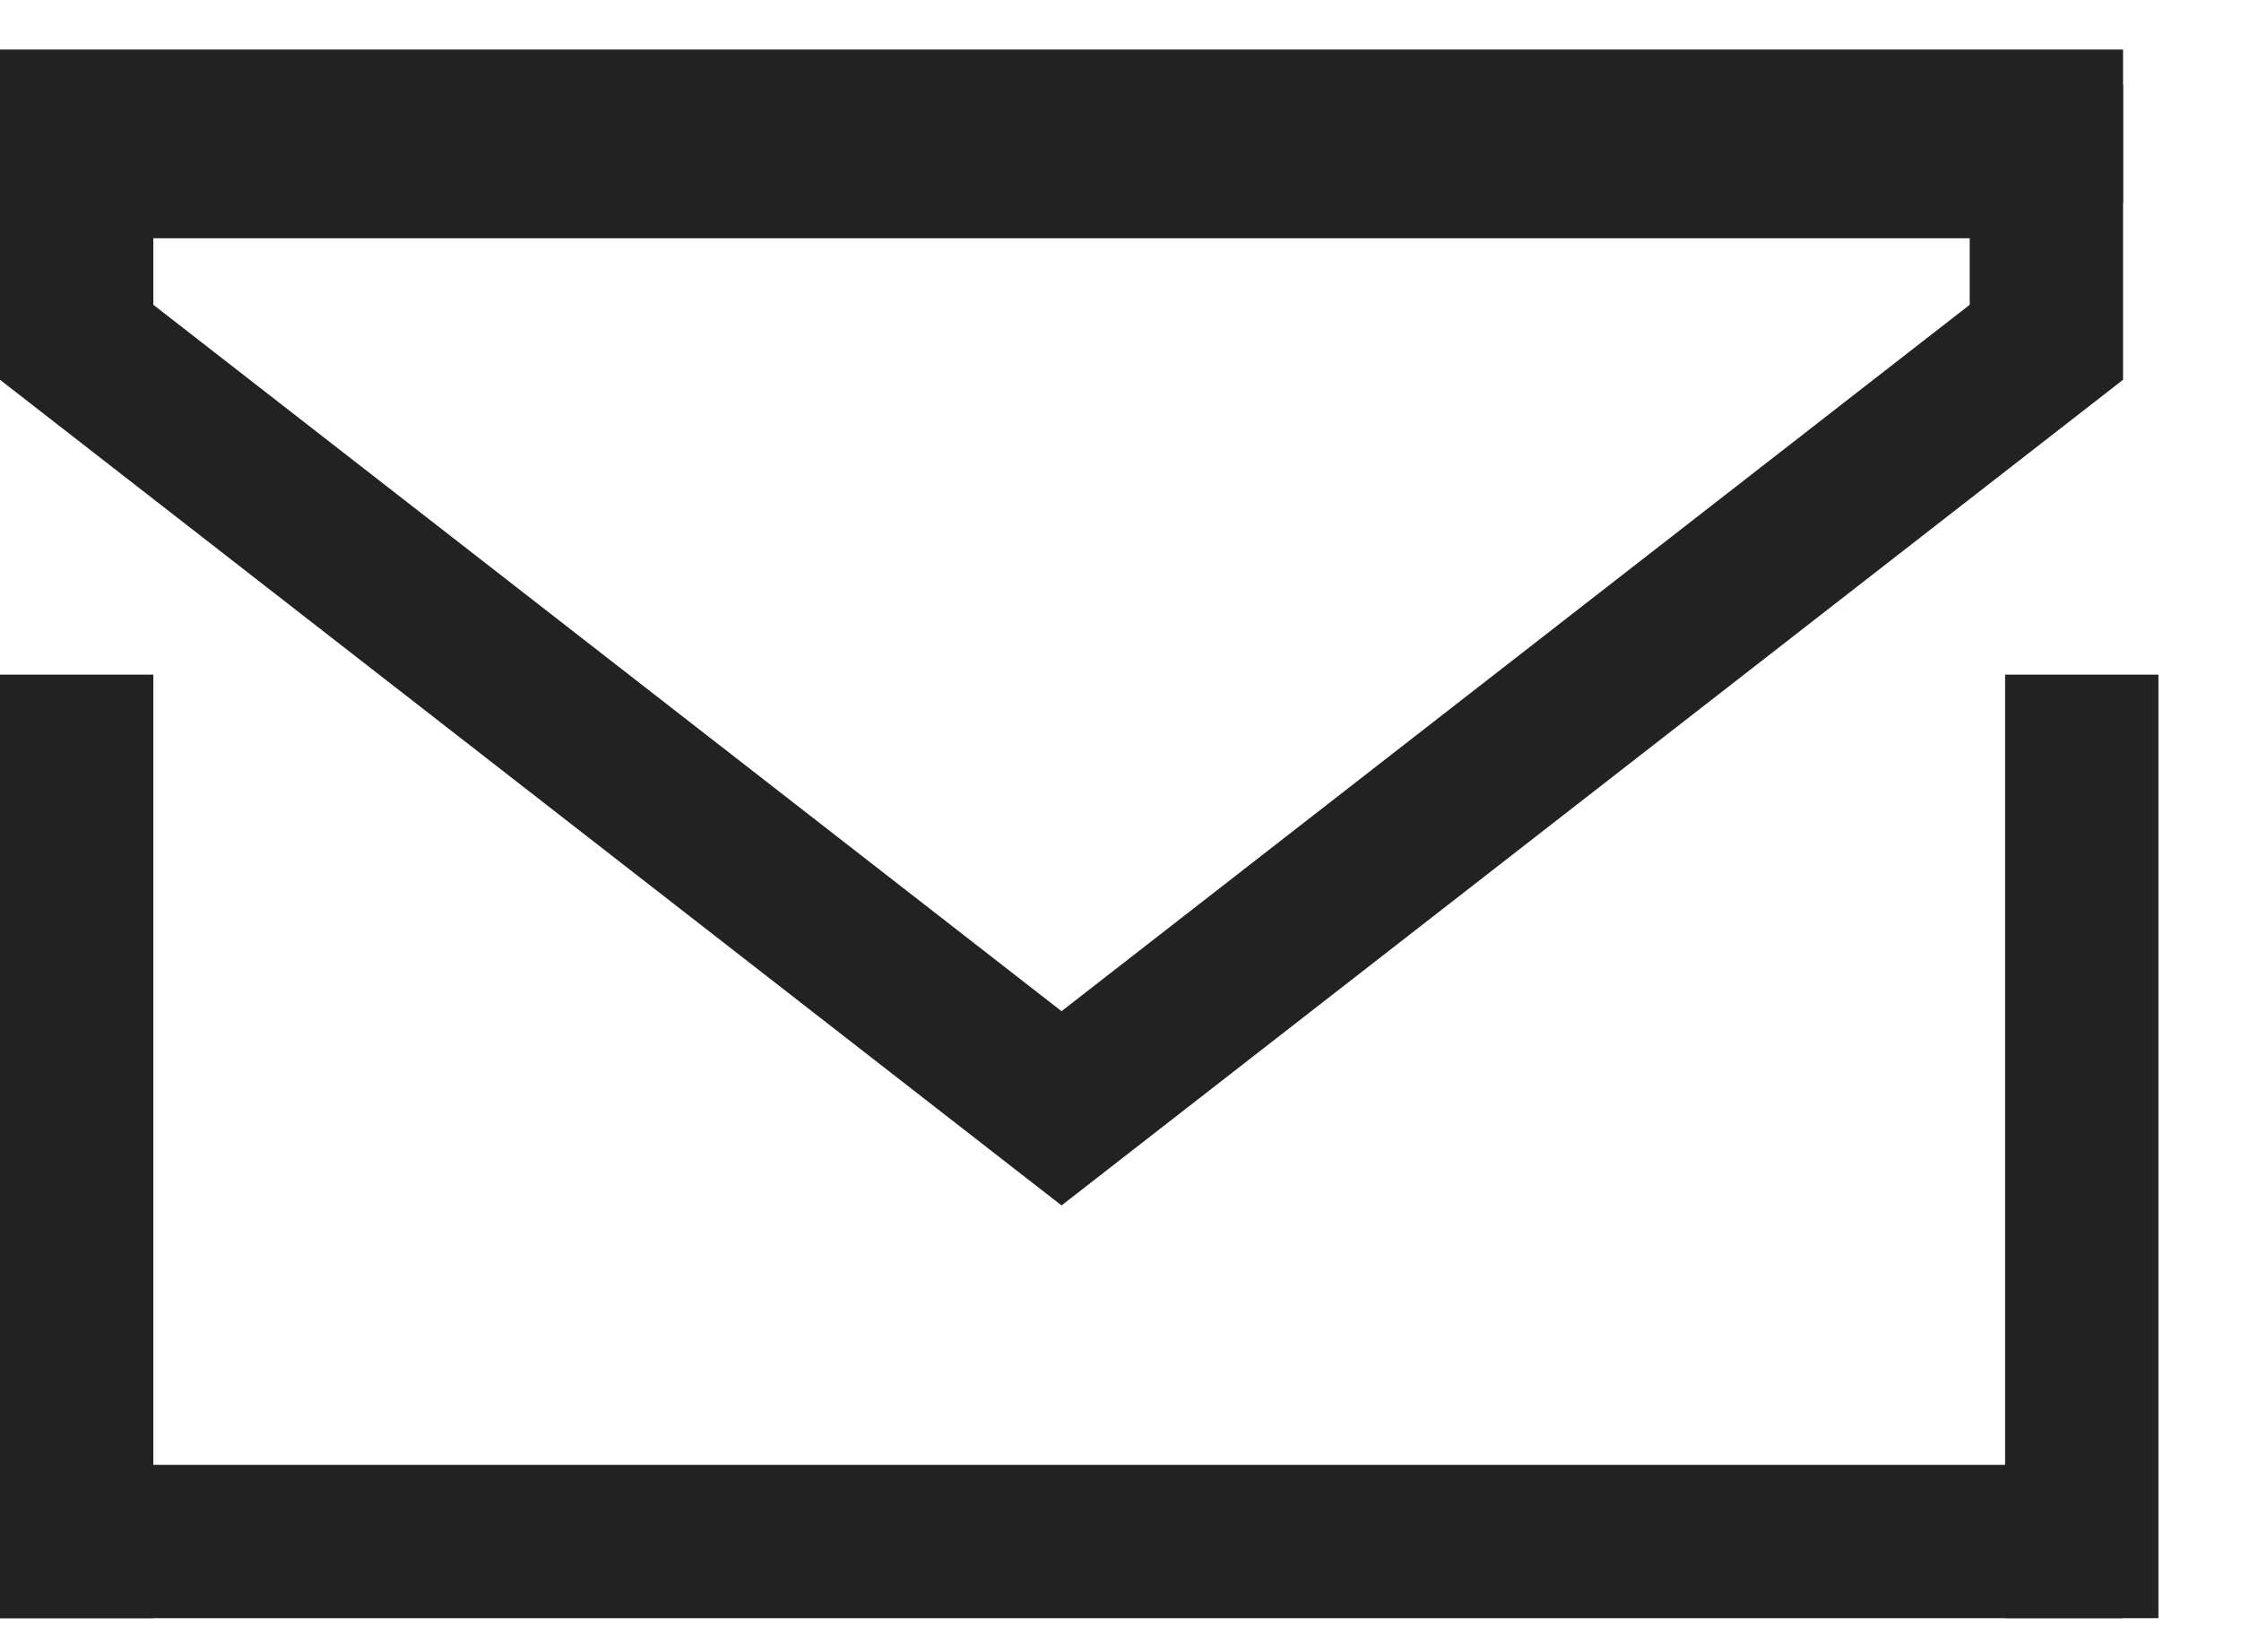
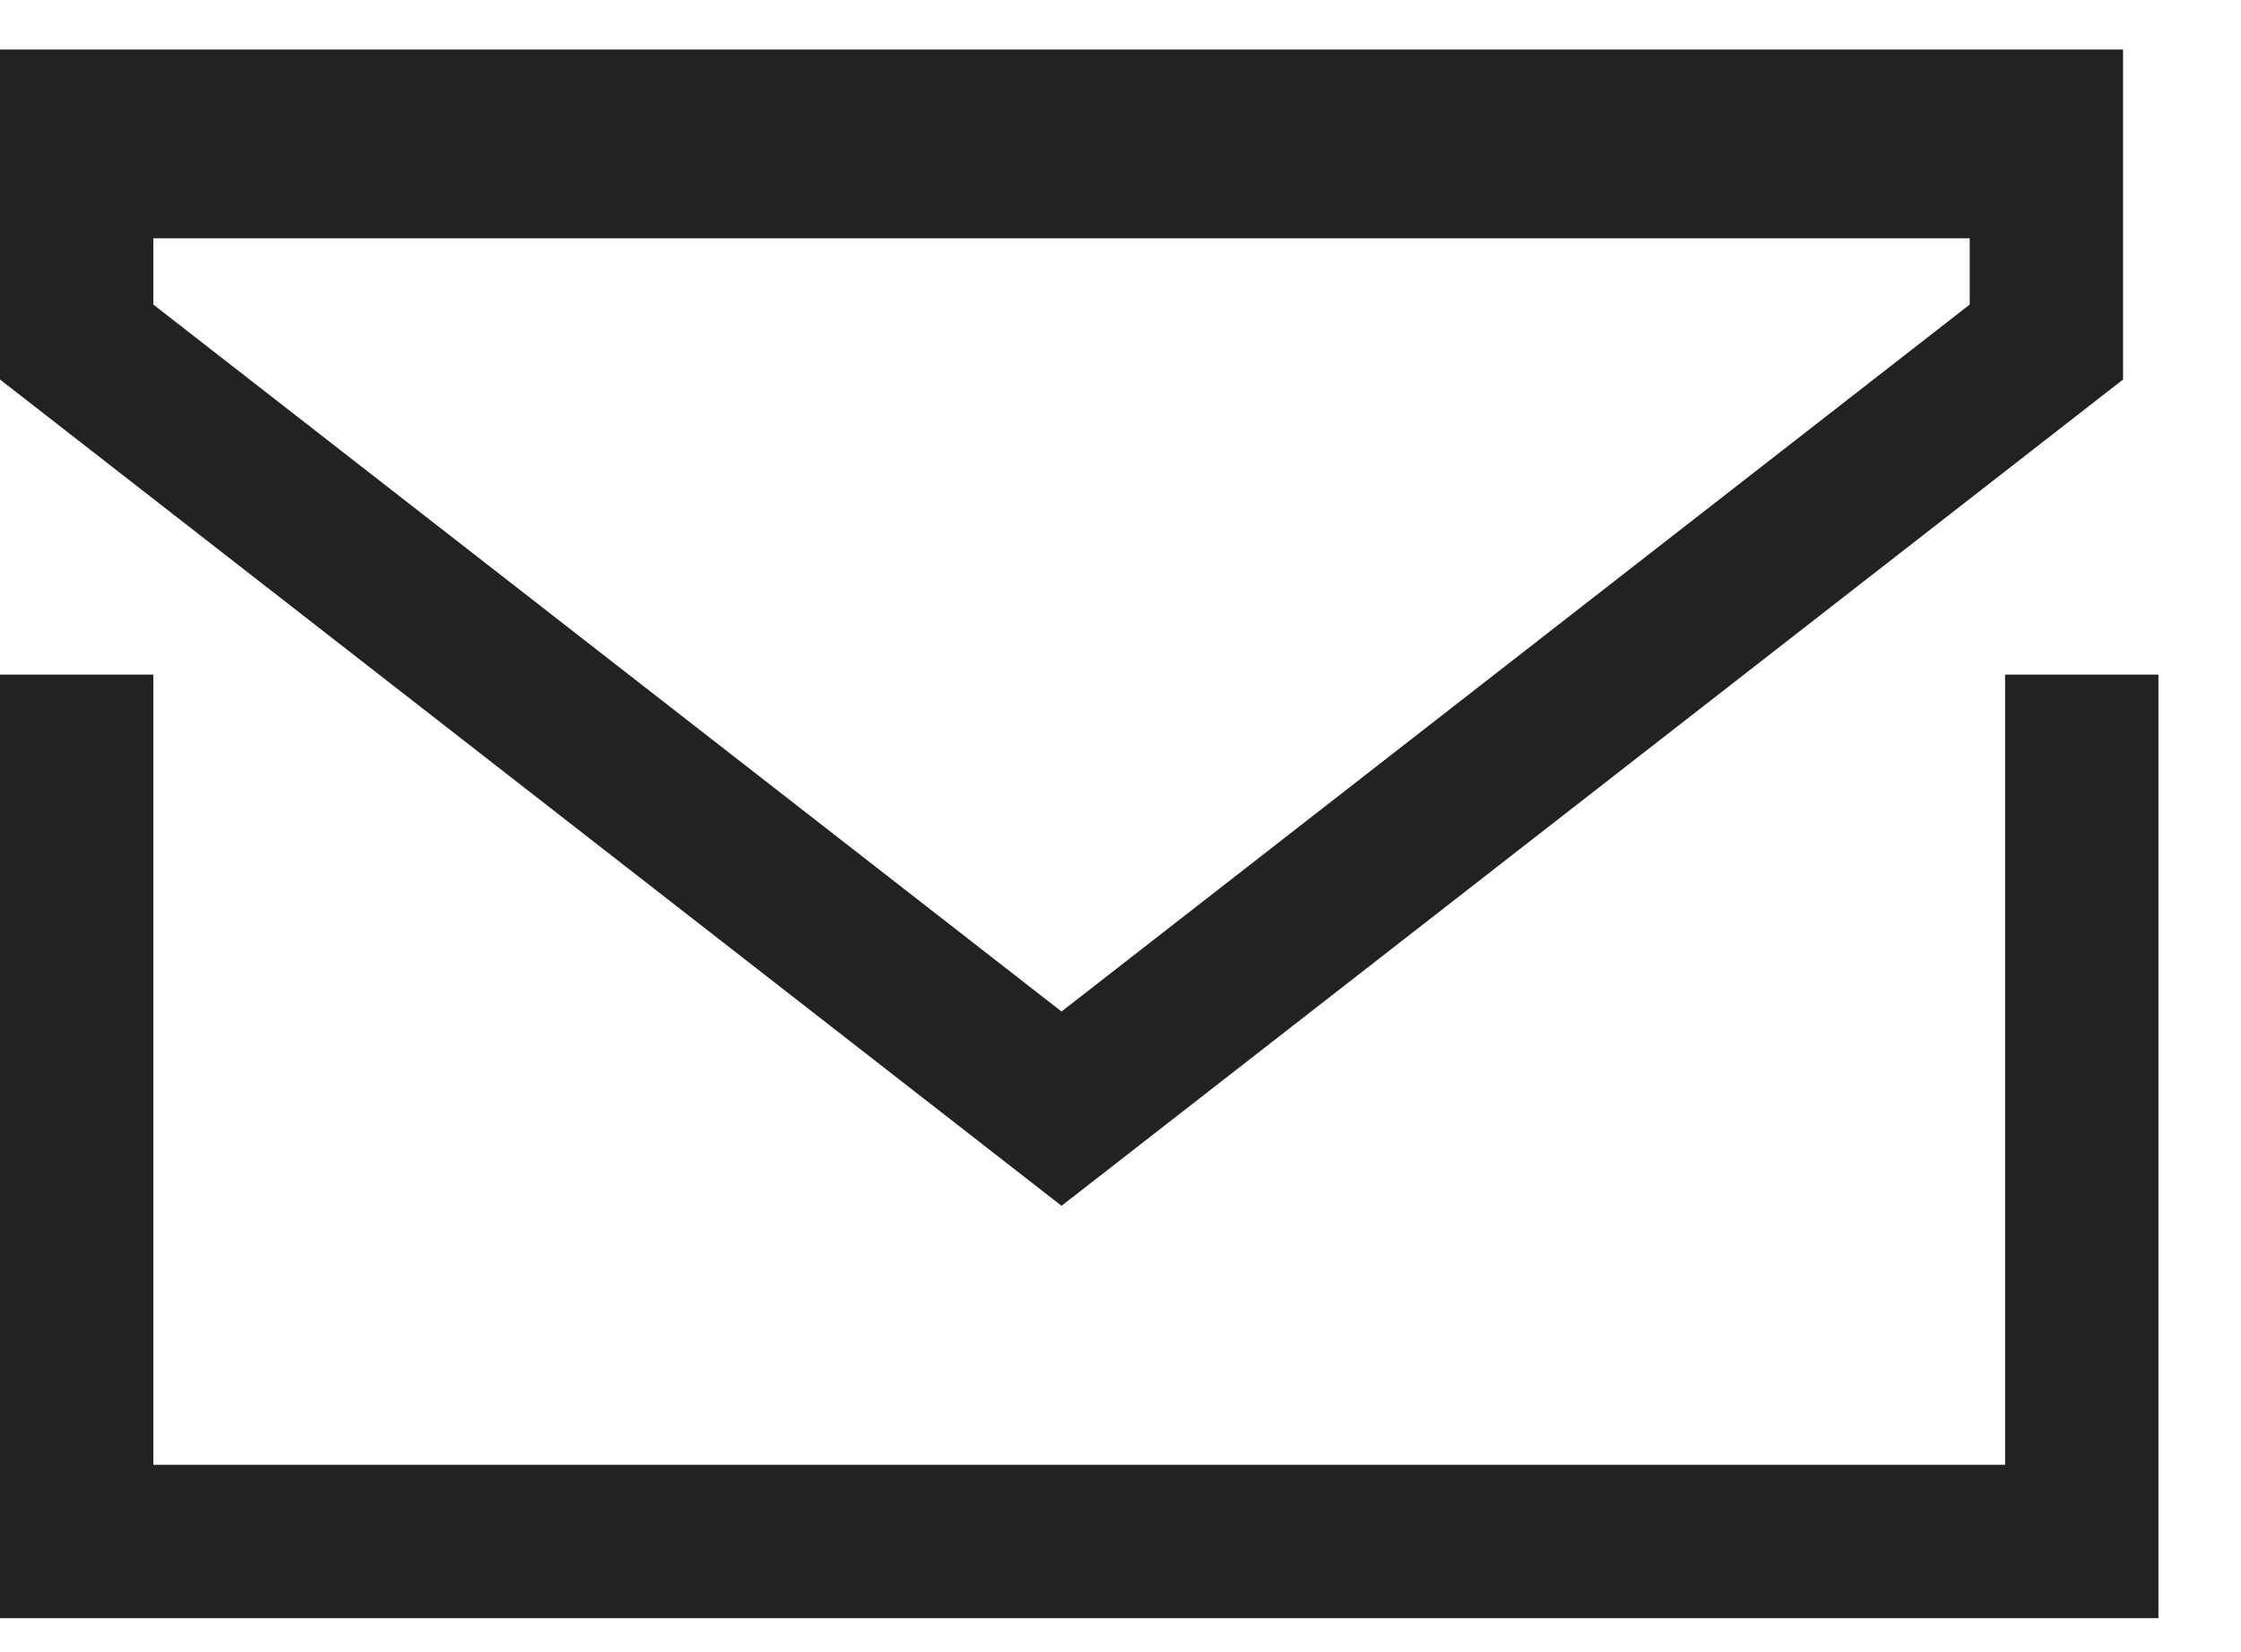
- <svg xmlns="http://www.w3.org/2000/svg" width="19" height="14" viewBox="0 0 19 14" fill="none">
-   <line x1="0.65" y1="5.72" x2="0.65" y2="13.72" stroke="#222222" stroke-width="1.3" />
-   <line x1="17.65" y1="5.72" x2="17.65" y2="13.72" stroke="#222222" stroke-width="1.3" />
-   <line y1="13.07" x2="18" y2="13.07" stroke="#222222" stroke-width="1.3" />
-   <line y1="1.07" x2="18" y2="1.07" stroke="#222222" stroke-width="1.3" />
-   <path d="M17.35 2.902L9 9.397L0.65 2.902V1.37H3.5L9 1.37H14H17.35V2.902Z" stroke="#222222" stroke-width="1.3" />
+ <svg xmlns="http://www.w3.org/2000/svg" width="19" height="14" fill="none">
+   <path stroke="#222" stroke-width="1.3" d="M.65 5.72v8M17.65 5.72v8M0 13.07h18M0 1.07h18M17.35 2.9L9 9.4.65 2.9V1.37h16.7V2.9z" />
</svg>
